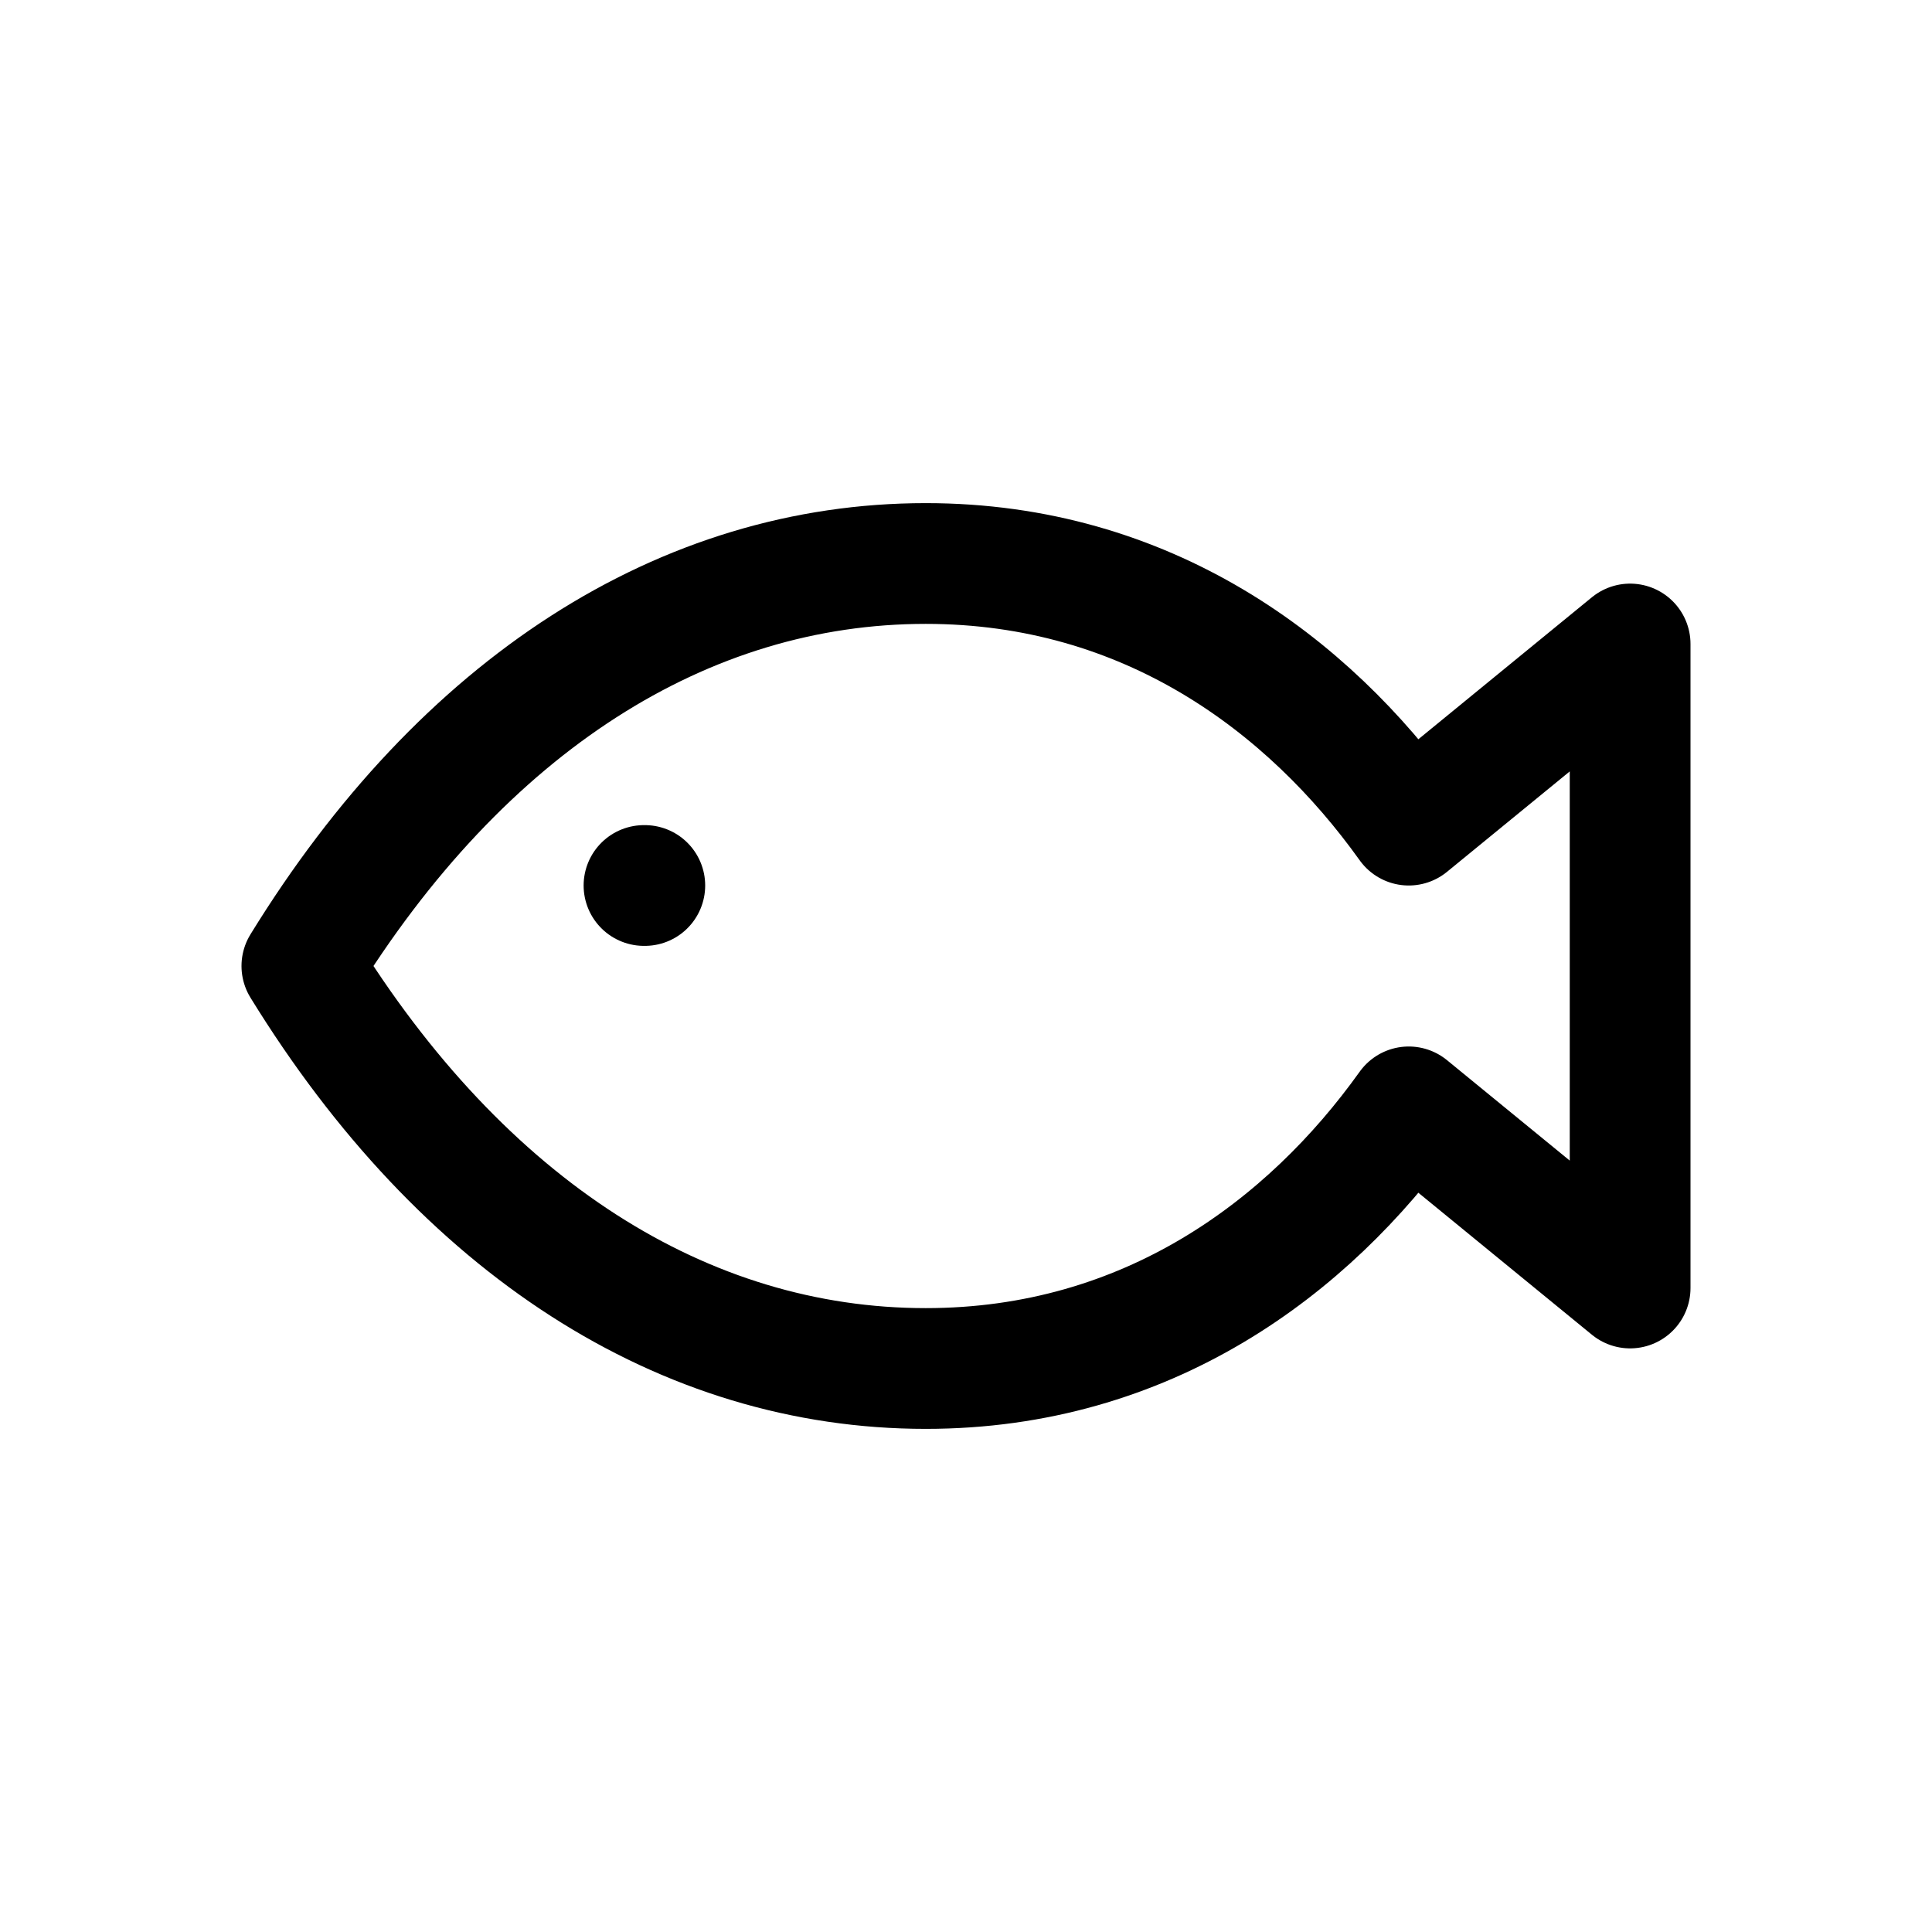
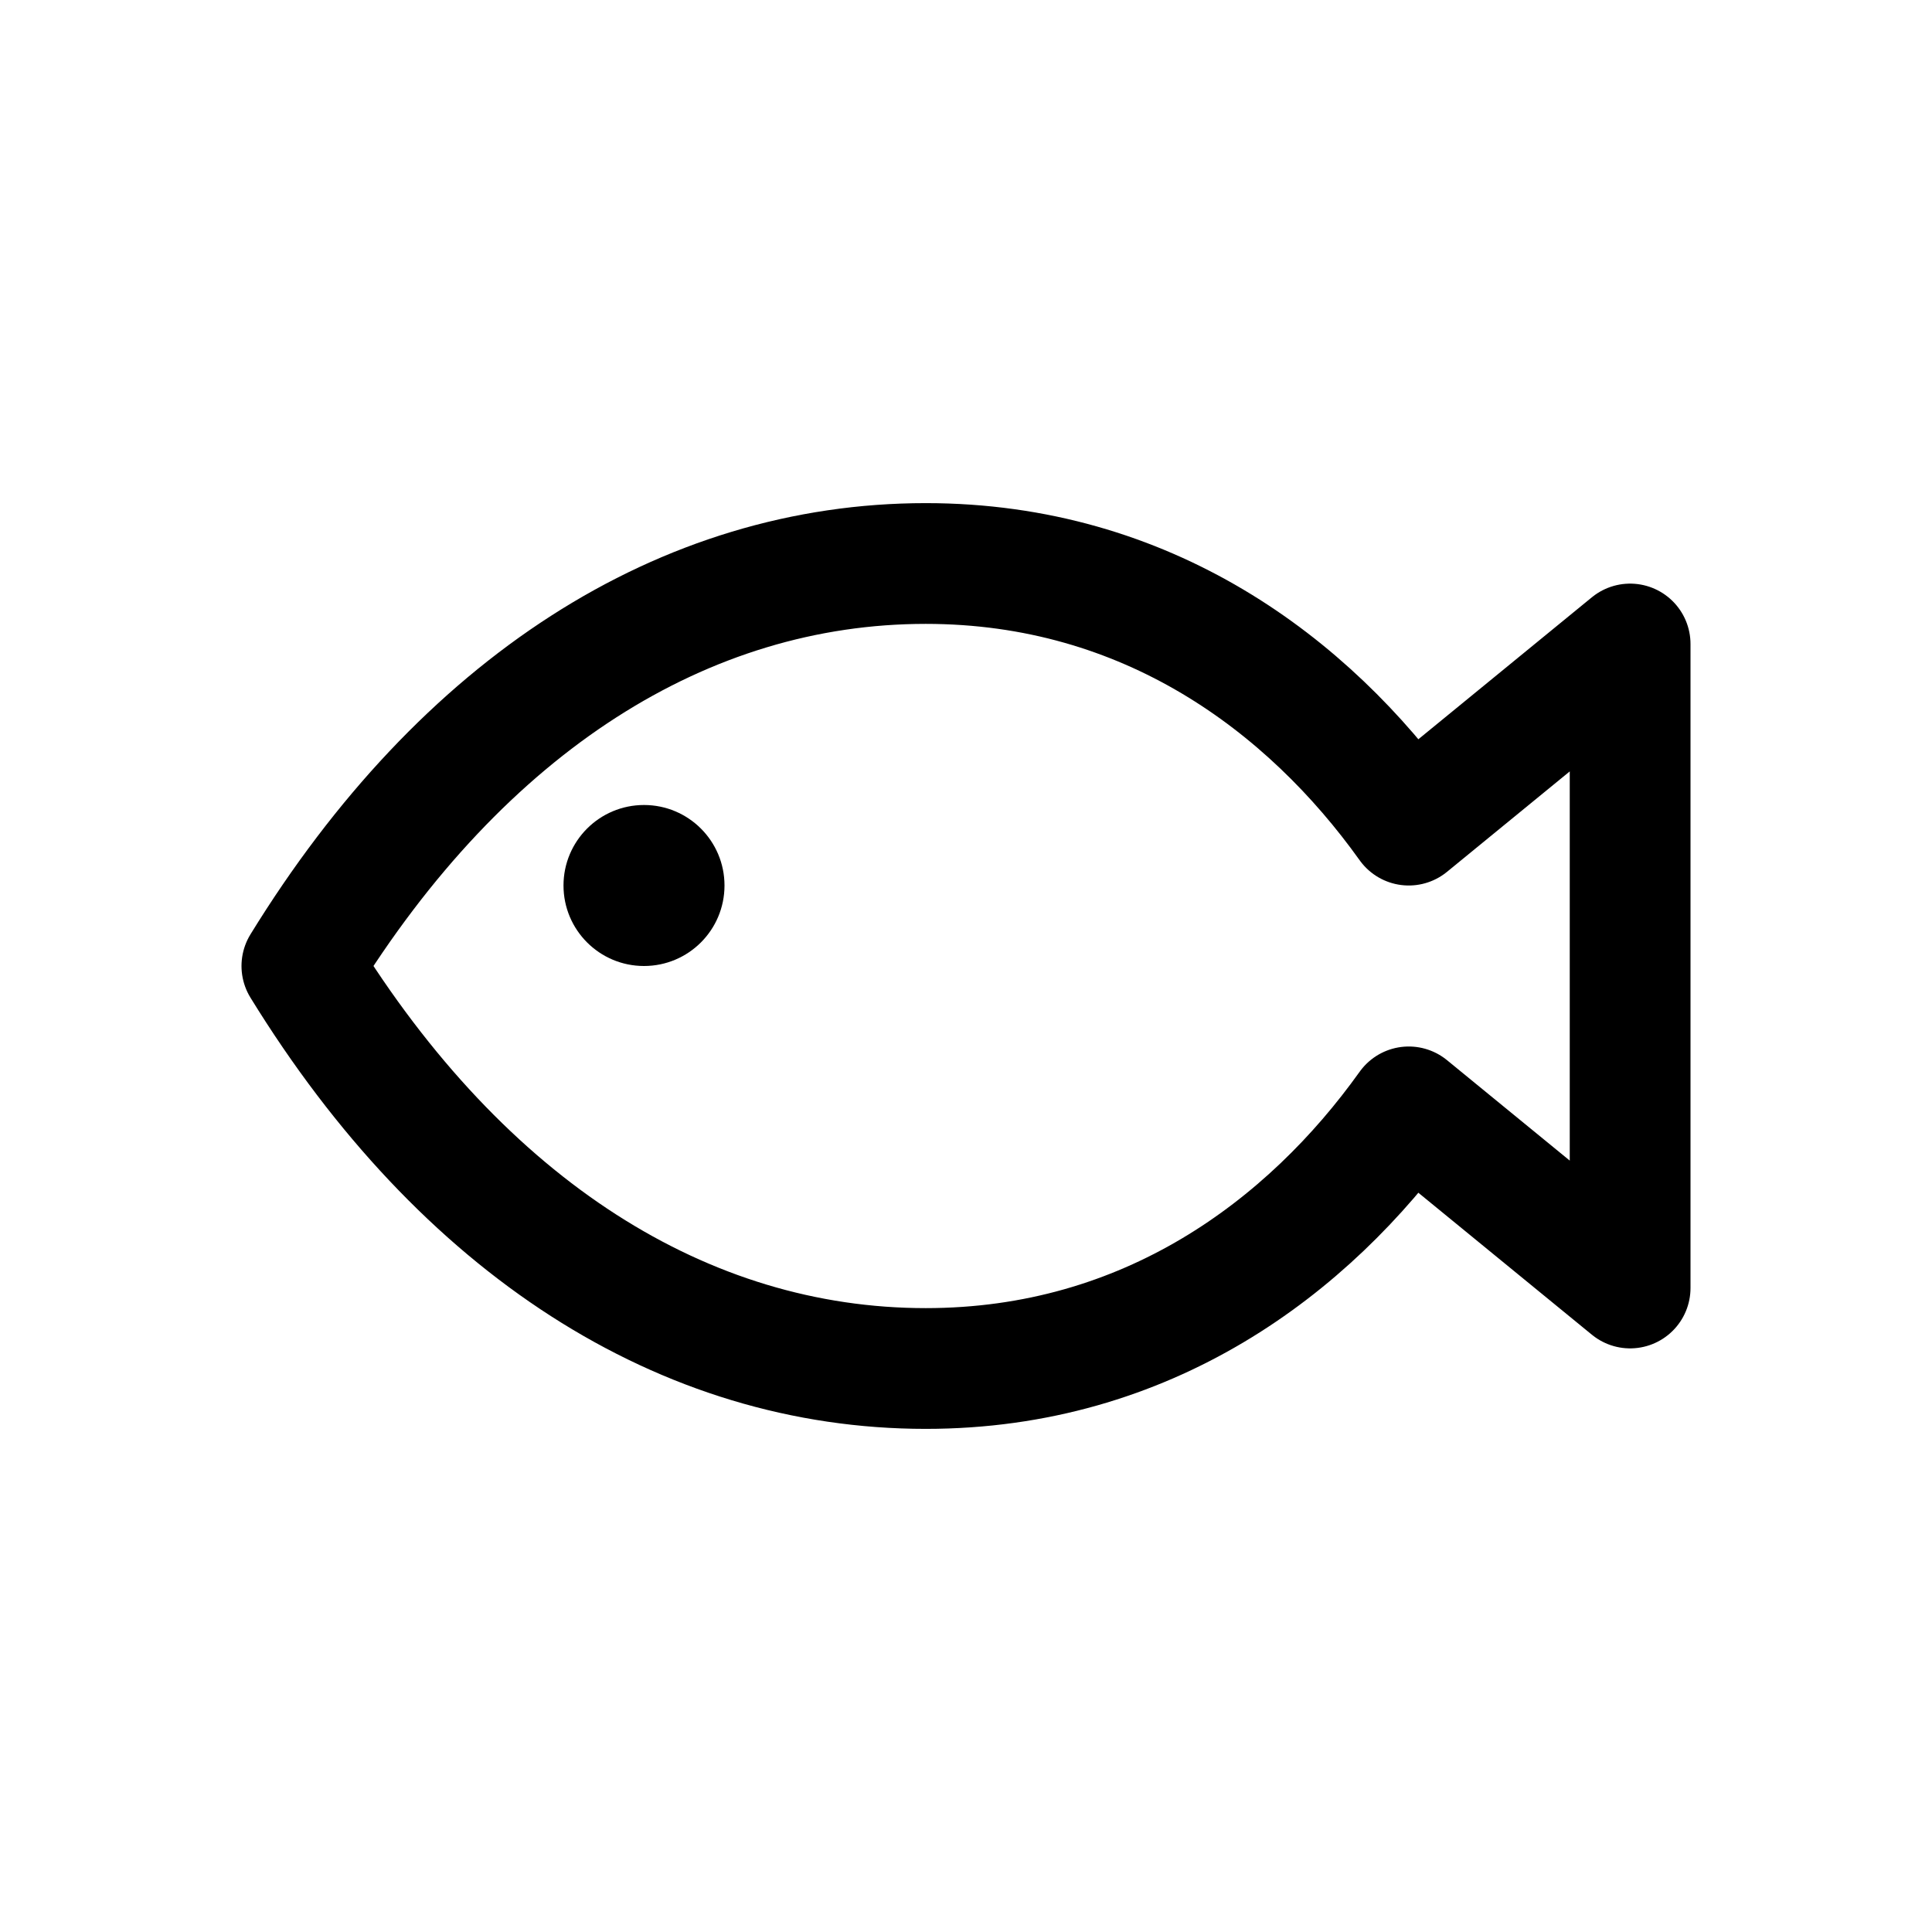
<svg xmlns="http://www.w3.org/2000/svg" viewBox="0 0 24 24" fill="none" stroke="currentColor" stroke-width="1.5" stroke-linecap="round" stroke-linejoin="round">
  <path d="M3.75 12C5.75 8.75 8.5 7 11.5 7C14.25 7 16.25 8.5 17.5 10.25L20.25 8V16L17.5 13.75C16.25 15.5 14.25 17 11.5 17C8.5 17 5.75 15.25 3.75 12Z" />
-   <path d="M8 11h.01" />
+   <circle cx="8" cy="11" r="1" fill="currentColor" stroke="none" />
</svg>
